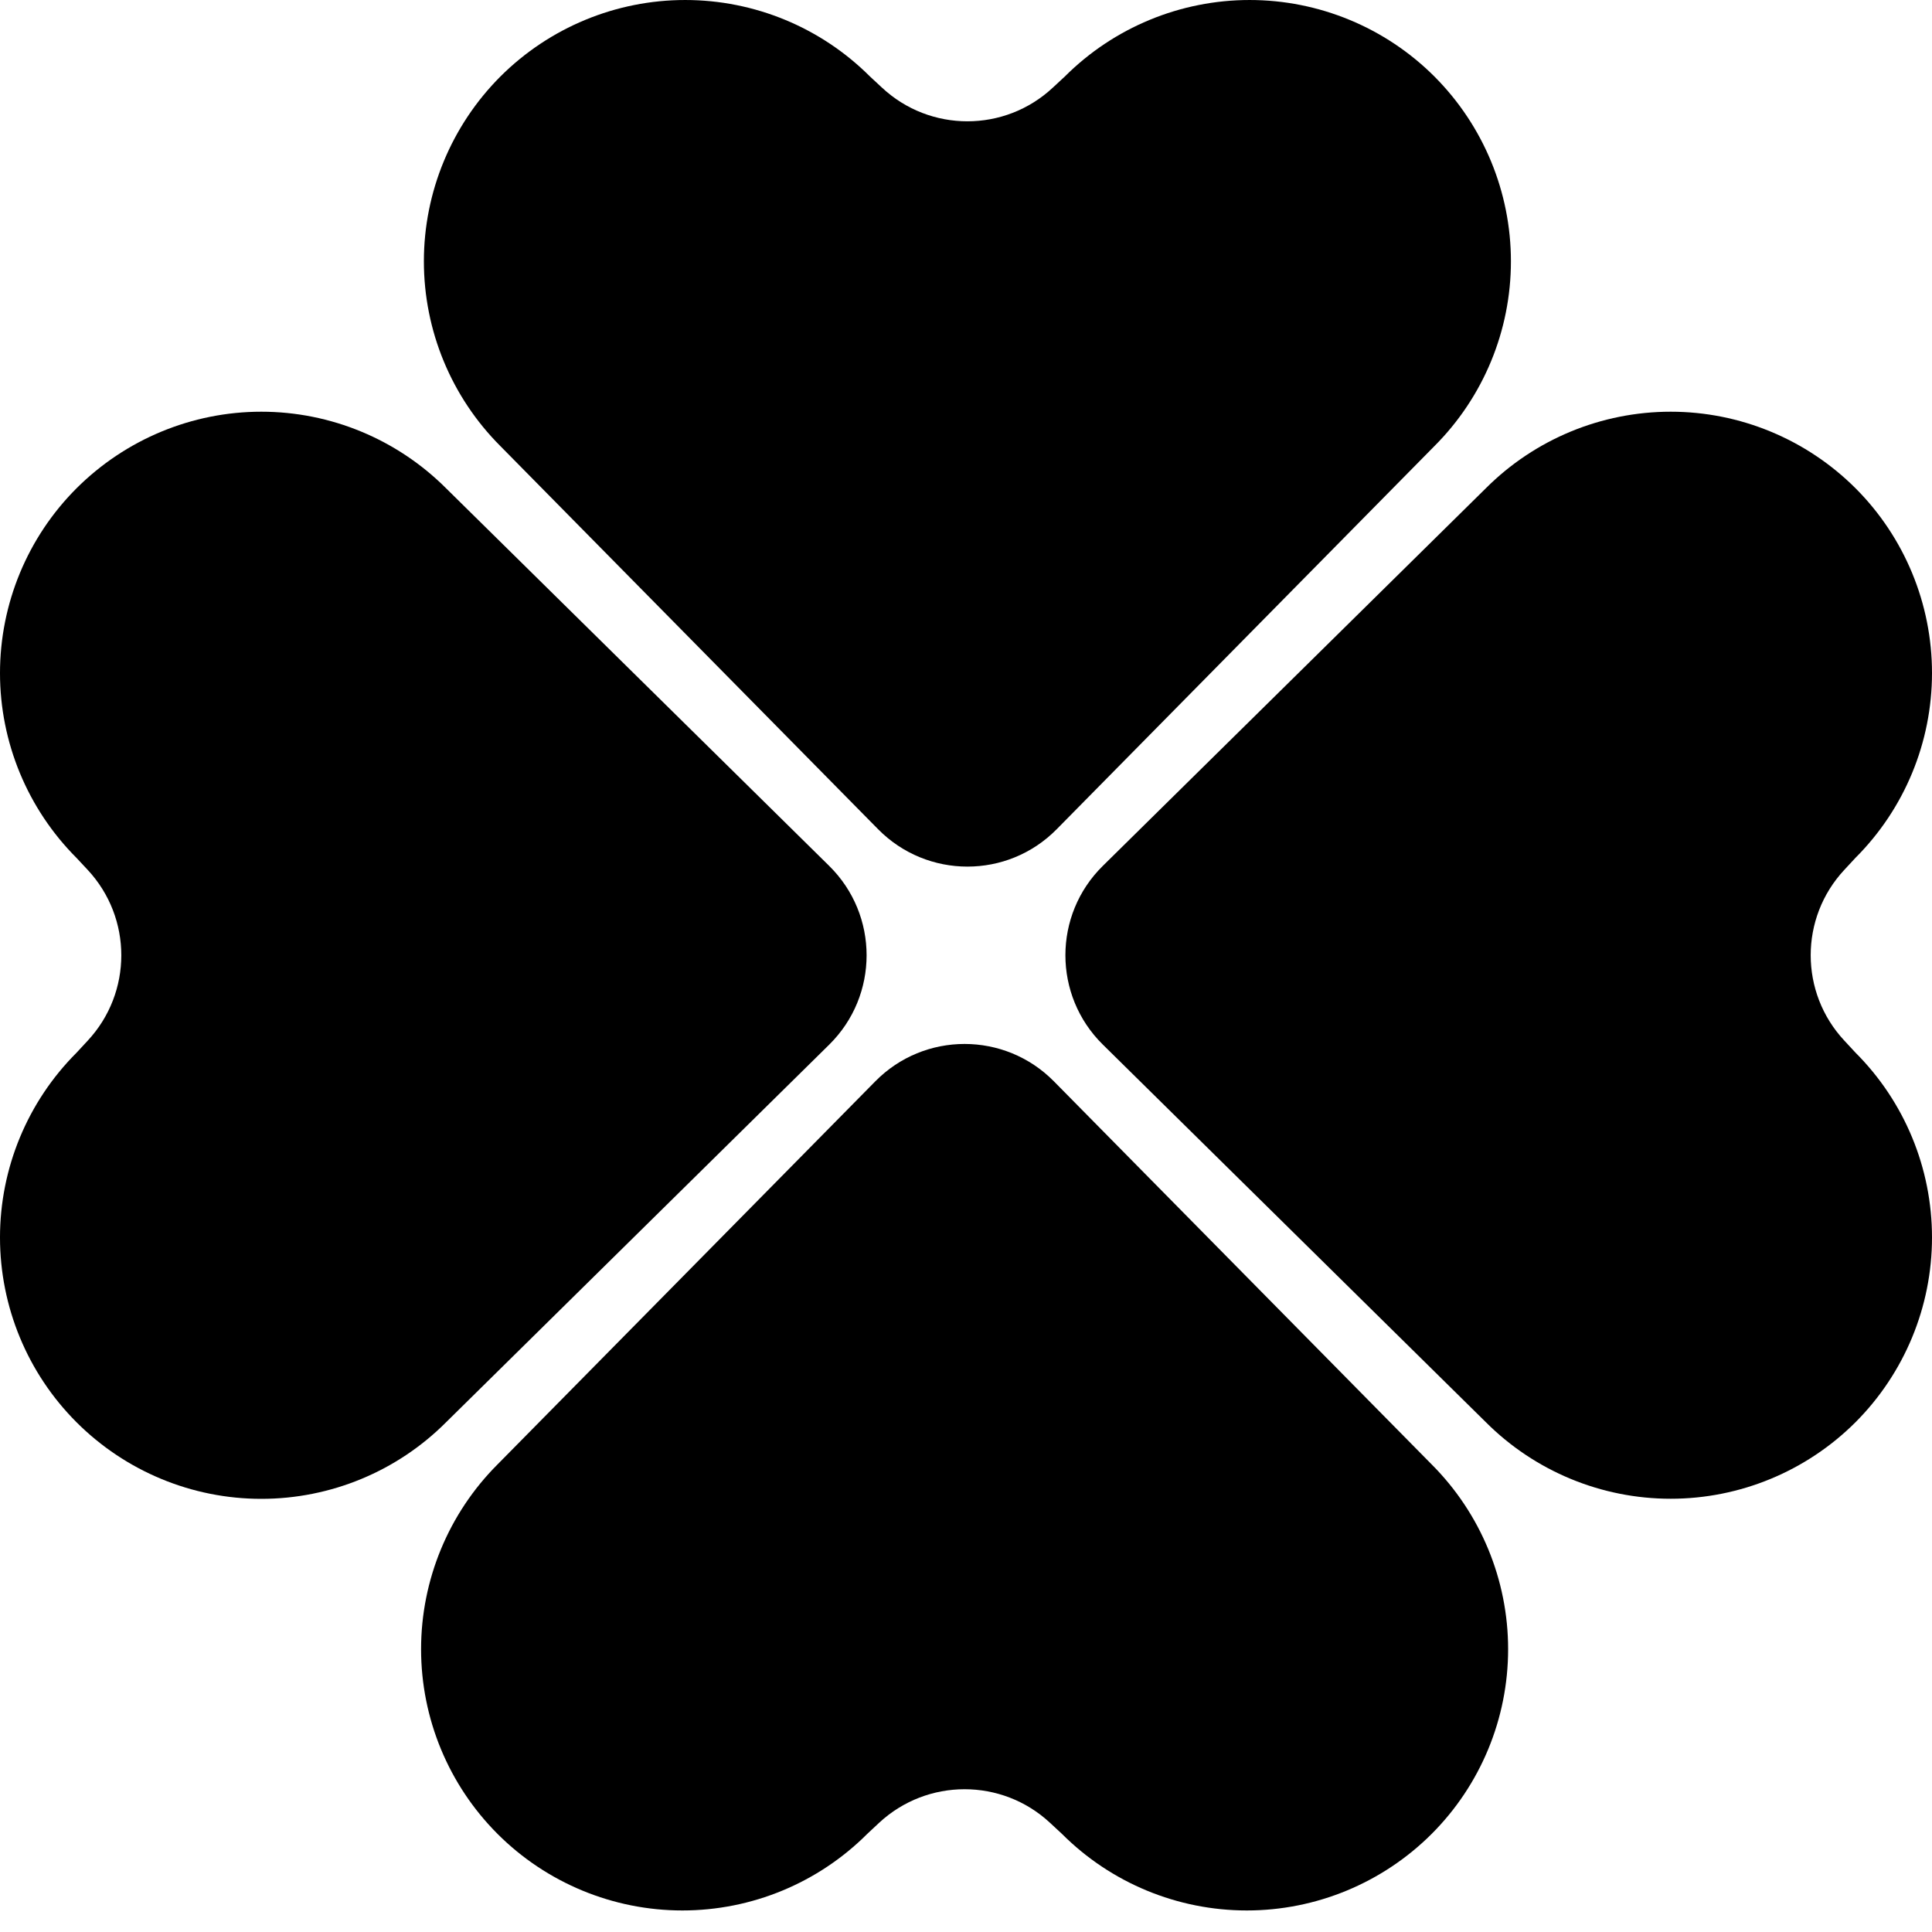
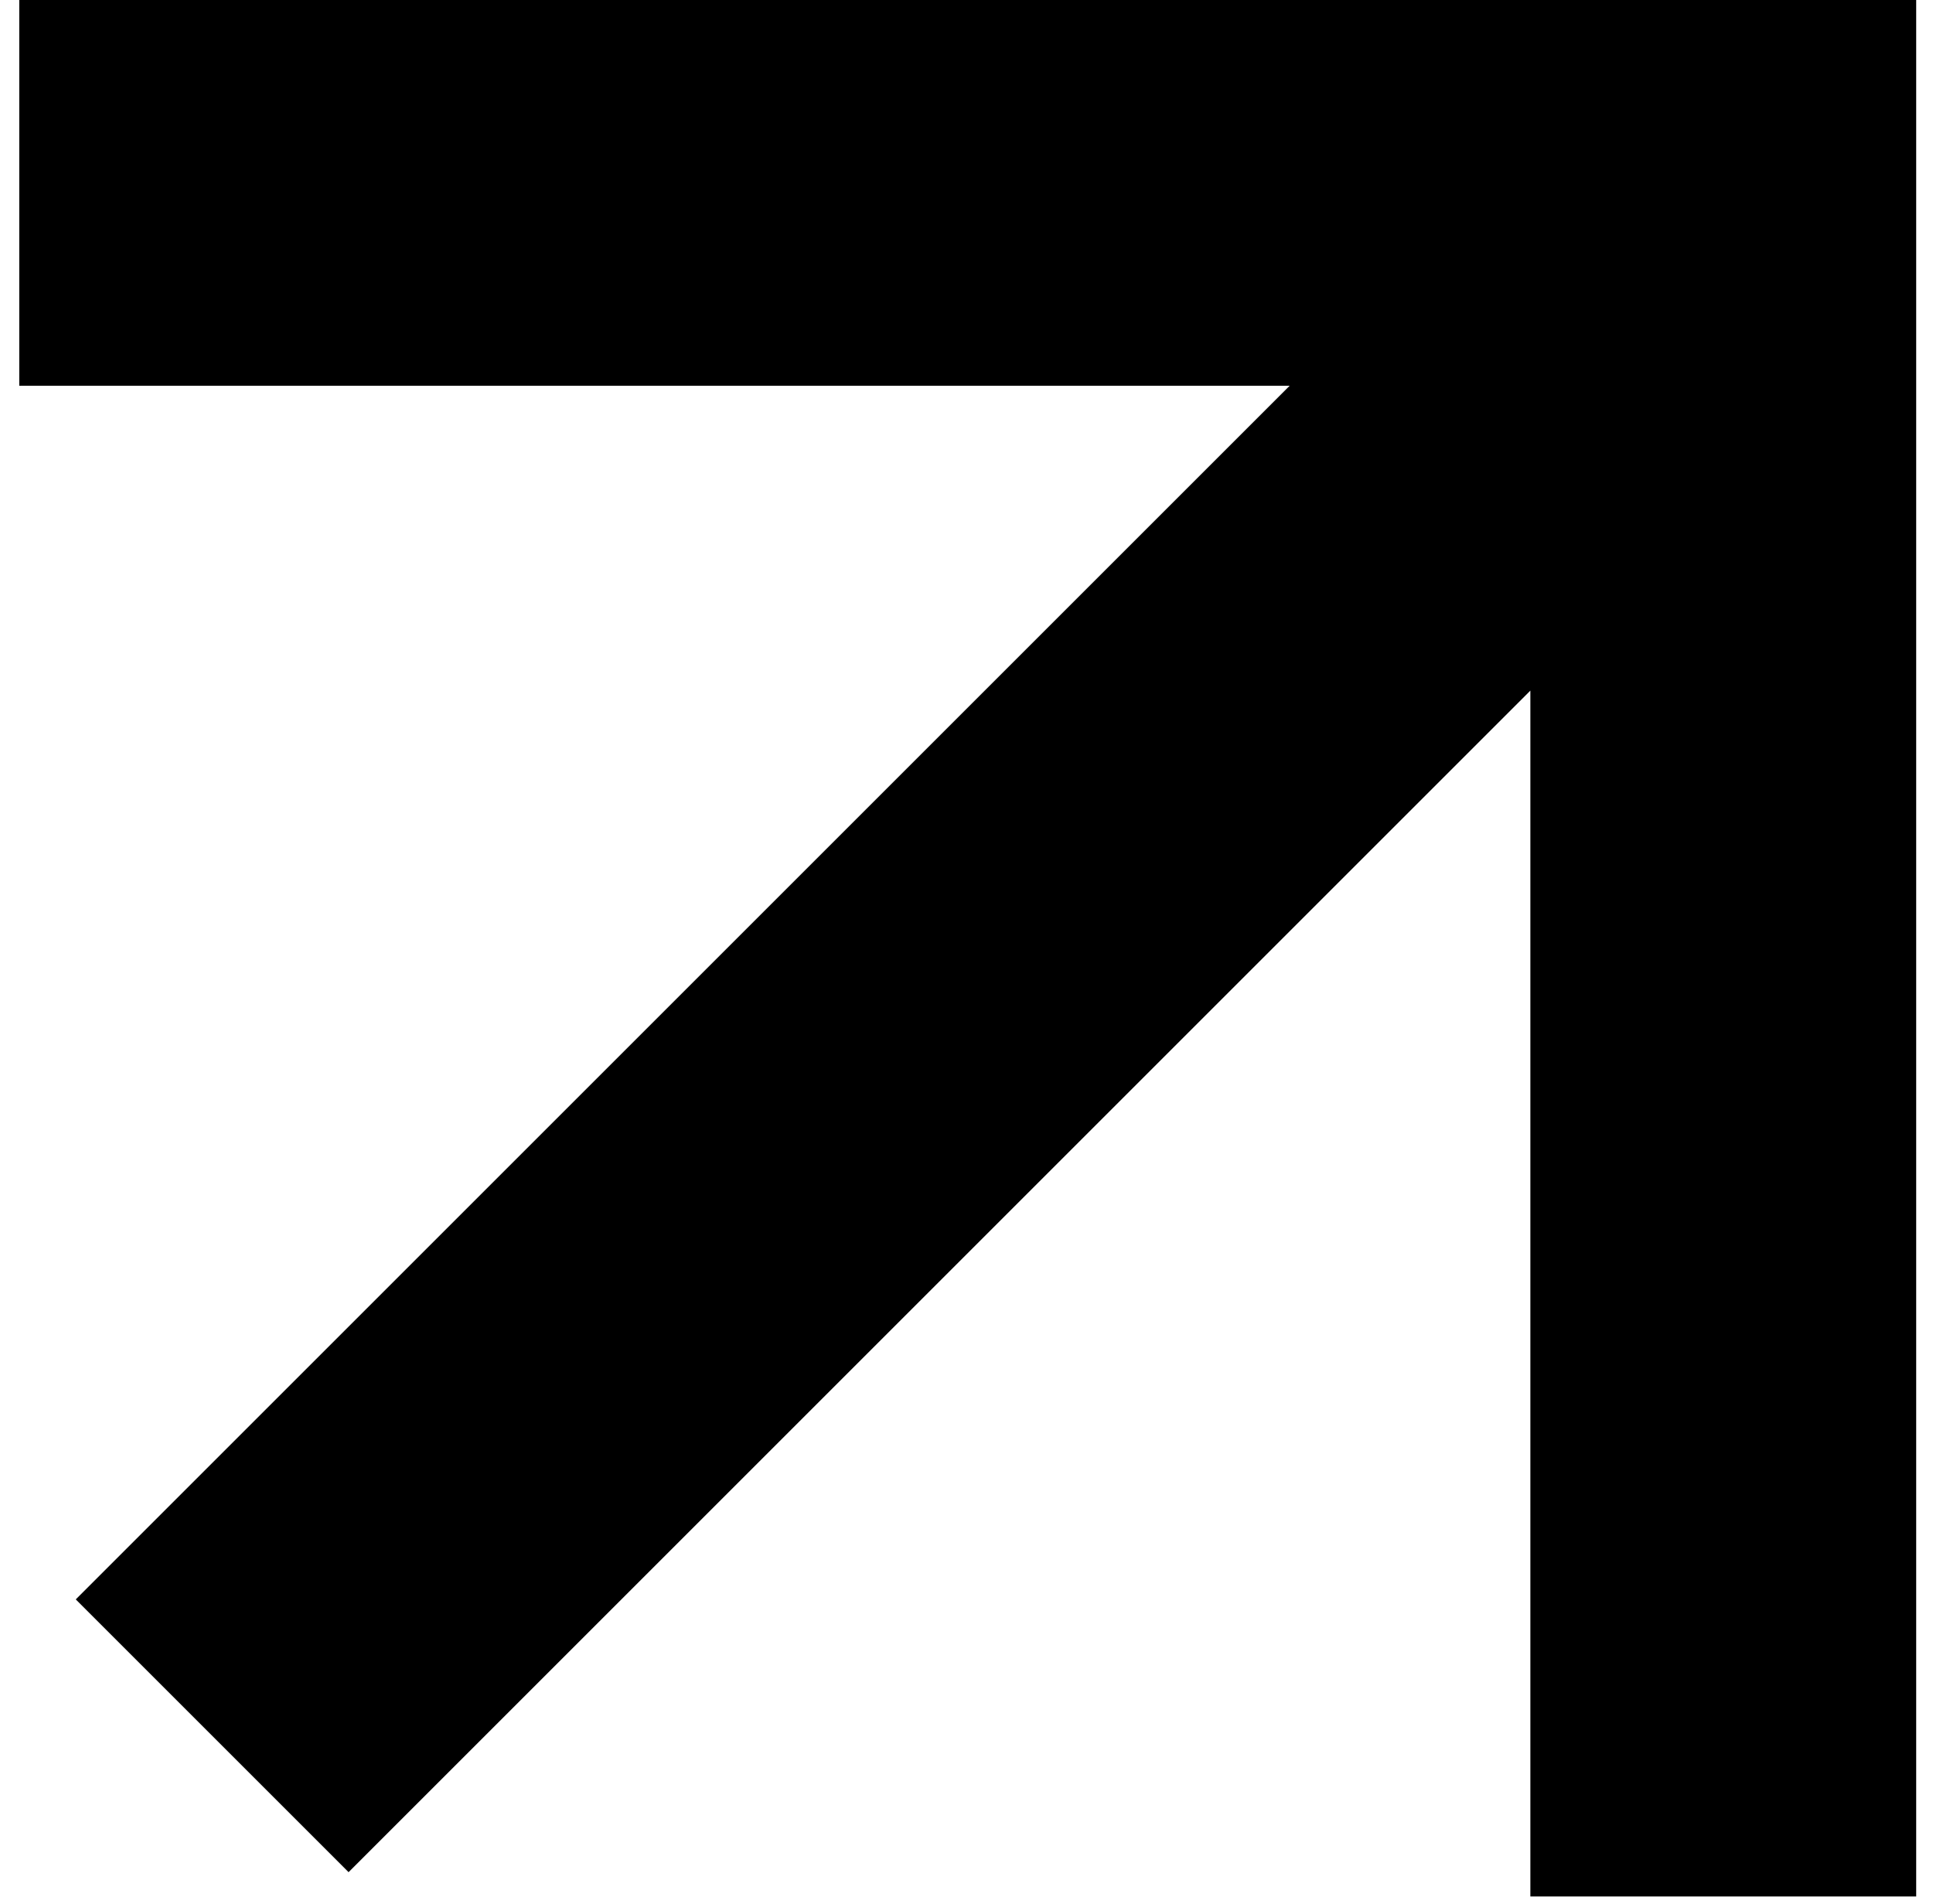
- <svg xmlns="http://www.w3.org/2000/svg" version="1.1" width="20" height="20">
-   <svg viewBox="0 0 20 20" fill="none" class="">
-     <path d="M9.09 8.584C9.599 9.1 10.431 9.1 10.939 8.584L14.849 4.618C15.356 4.111 15.641 3.423 15.641 2.705C15.641 1.988 15.356 1.3 14.849 0.792C14.342 0.285 13.653 6.10352e-05 12.936 6.10352e-05C12.219 6.10352e-05 11.53 0.285 11.023 0.792L10.899 0.907C10.401 1.372 9.628 1.372 9.13 0.907L9.006 0.792C8.499 0.285 7.811 6.10352e-05 7.093 6.10352e-05C6.376 6.10352e-05 5.688 0.285 5.18 0.792C4.673 1.3 4.388 1.988 4.388 2.705C4.388 3.423 4.673 4.111 5.18 4.618L9.09 8.584Z" fill="currentColor" />
-     <path d="M11.416 8.964C10.9 9.472 10.9 10.305 11.416 10.813L15.382 14.723C15.889 15.23 16.577 15.515 17.295 15.515C18.012 15.515 18.7 15.23 19.208 14.723C19.715 14.215 20 13.527 20 12.81C20 12.092 19.715 11.404 19.208 10.897L19.093 10.773C18.628 10.275 18.628 9.502 19.093 9.004L19.208 8.88C19.715 8.373 20 7.685 20 6.967C20 6.25 19.715 5.561 19.208 5.054C18.7 4.547 18.012 4.262 17.295 4.262C16.577 4.262 15.889 4.547 15.382 5.054L11.416 8.964Z" fill="currentColor" />
-     <path d="M10.91 11.194C10.401 10.678 9.569 10.678 9.061 11.194L5.151 15.159C4.644 15.666 4.359 16.355 4.359 17.072C4.359 17.79 4.644 18.478 5.151 18.985C5.658 19.492 6.347 19.777 7.064 19.777C7.782 19.777 8.47 19.492 8.977 18.985L9.1 18.87C9.599 18.406 10.372 18.406 10.87 18.87L10.994 18.985C11.501 19.492 12.189 19.777 12.907 19.777C13.624 19.777 14.312 19.492 14.82 18.985C15.327 18.478 15.612 17.79 15.612 17.072C15.612 16.355 15.327 15.666 14.82 15.159L10.91 11.194Z" fill="currentColor" />
-     <path d="M8.584 10.814C9.1 10.305 9.1 9.473 8.584 8.964L4.618 5.055C4.111 4.548 3.423 4.262 2.705 4.262C1.988 4.262 1.3 4.548 0.792 5.055C0.285 5.562 1.21501e-06 6.25 1.12093e-06 6.968C1.02684e-06 7.685 0.285 8.373 0.792 8.881L0.907 9.004C1.372 9.503 1.372 10.275 0.907 10.774L0.792 10.898C0.285 11.405 4.48842e-07 12.093 3.54755e-07 12.81C2.60668e-07 13.528 0.285 14.216 0.792 14.723C1.3 15.231 1.988 15.516 2.705 15.516C3.423 15.516 4.111 15.231 4.618 14.723L8.584 10.814Z" fill="currentColor" />
-   </svg>
-   <style>@media (prefers-color-scheme: light) { :root { filter: none; } }
- </style>
+ <svg xmlns="http://www.w3.org/2000/svg" viewBox="0 0 66 65" fill="none" class="">
+   <path fill-rule="evenodd" clip-rule="evenodd" d="M44.035 13.173H0.658V0H65.426V64.767H52.253V23.585L11.902 63.936L2.587 54.621L44.035 13.173Z" fill="currentColor" />
</svg>
